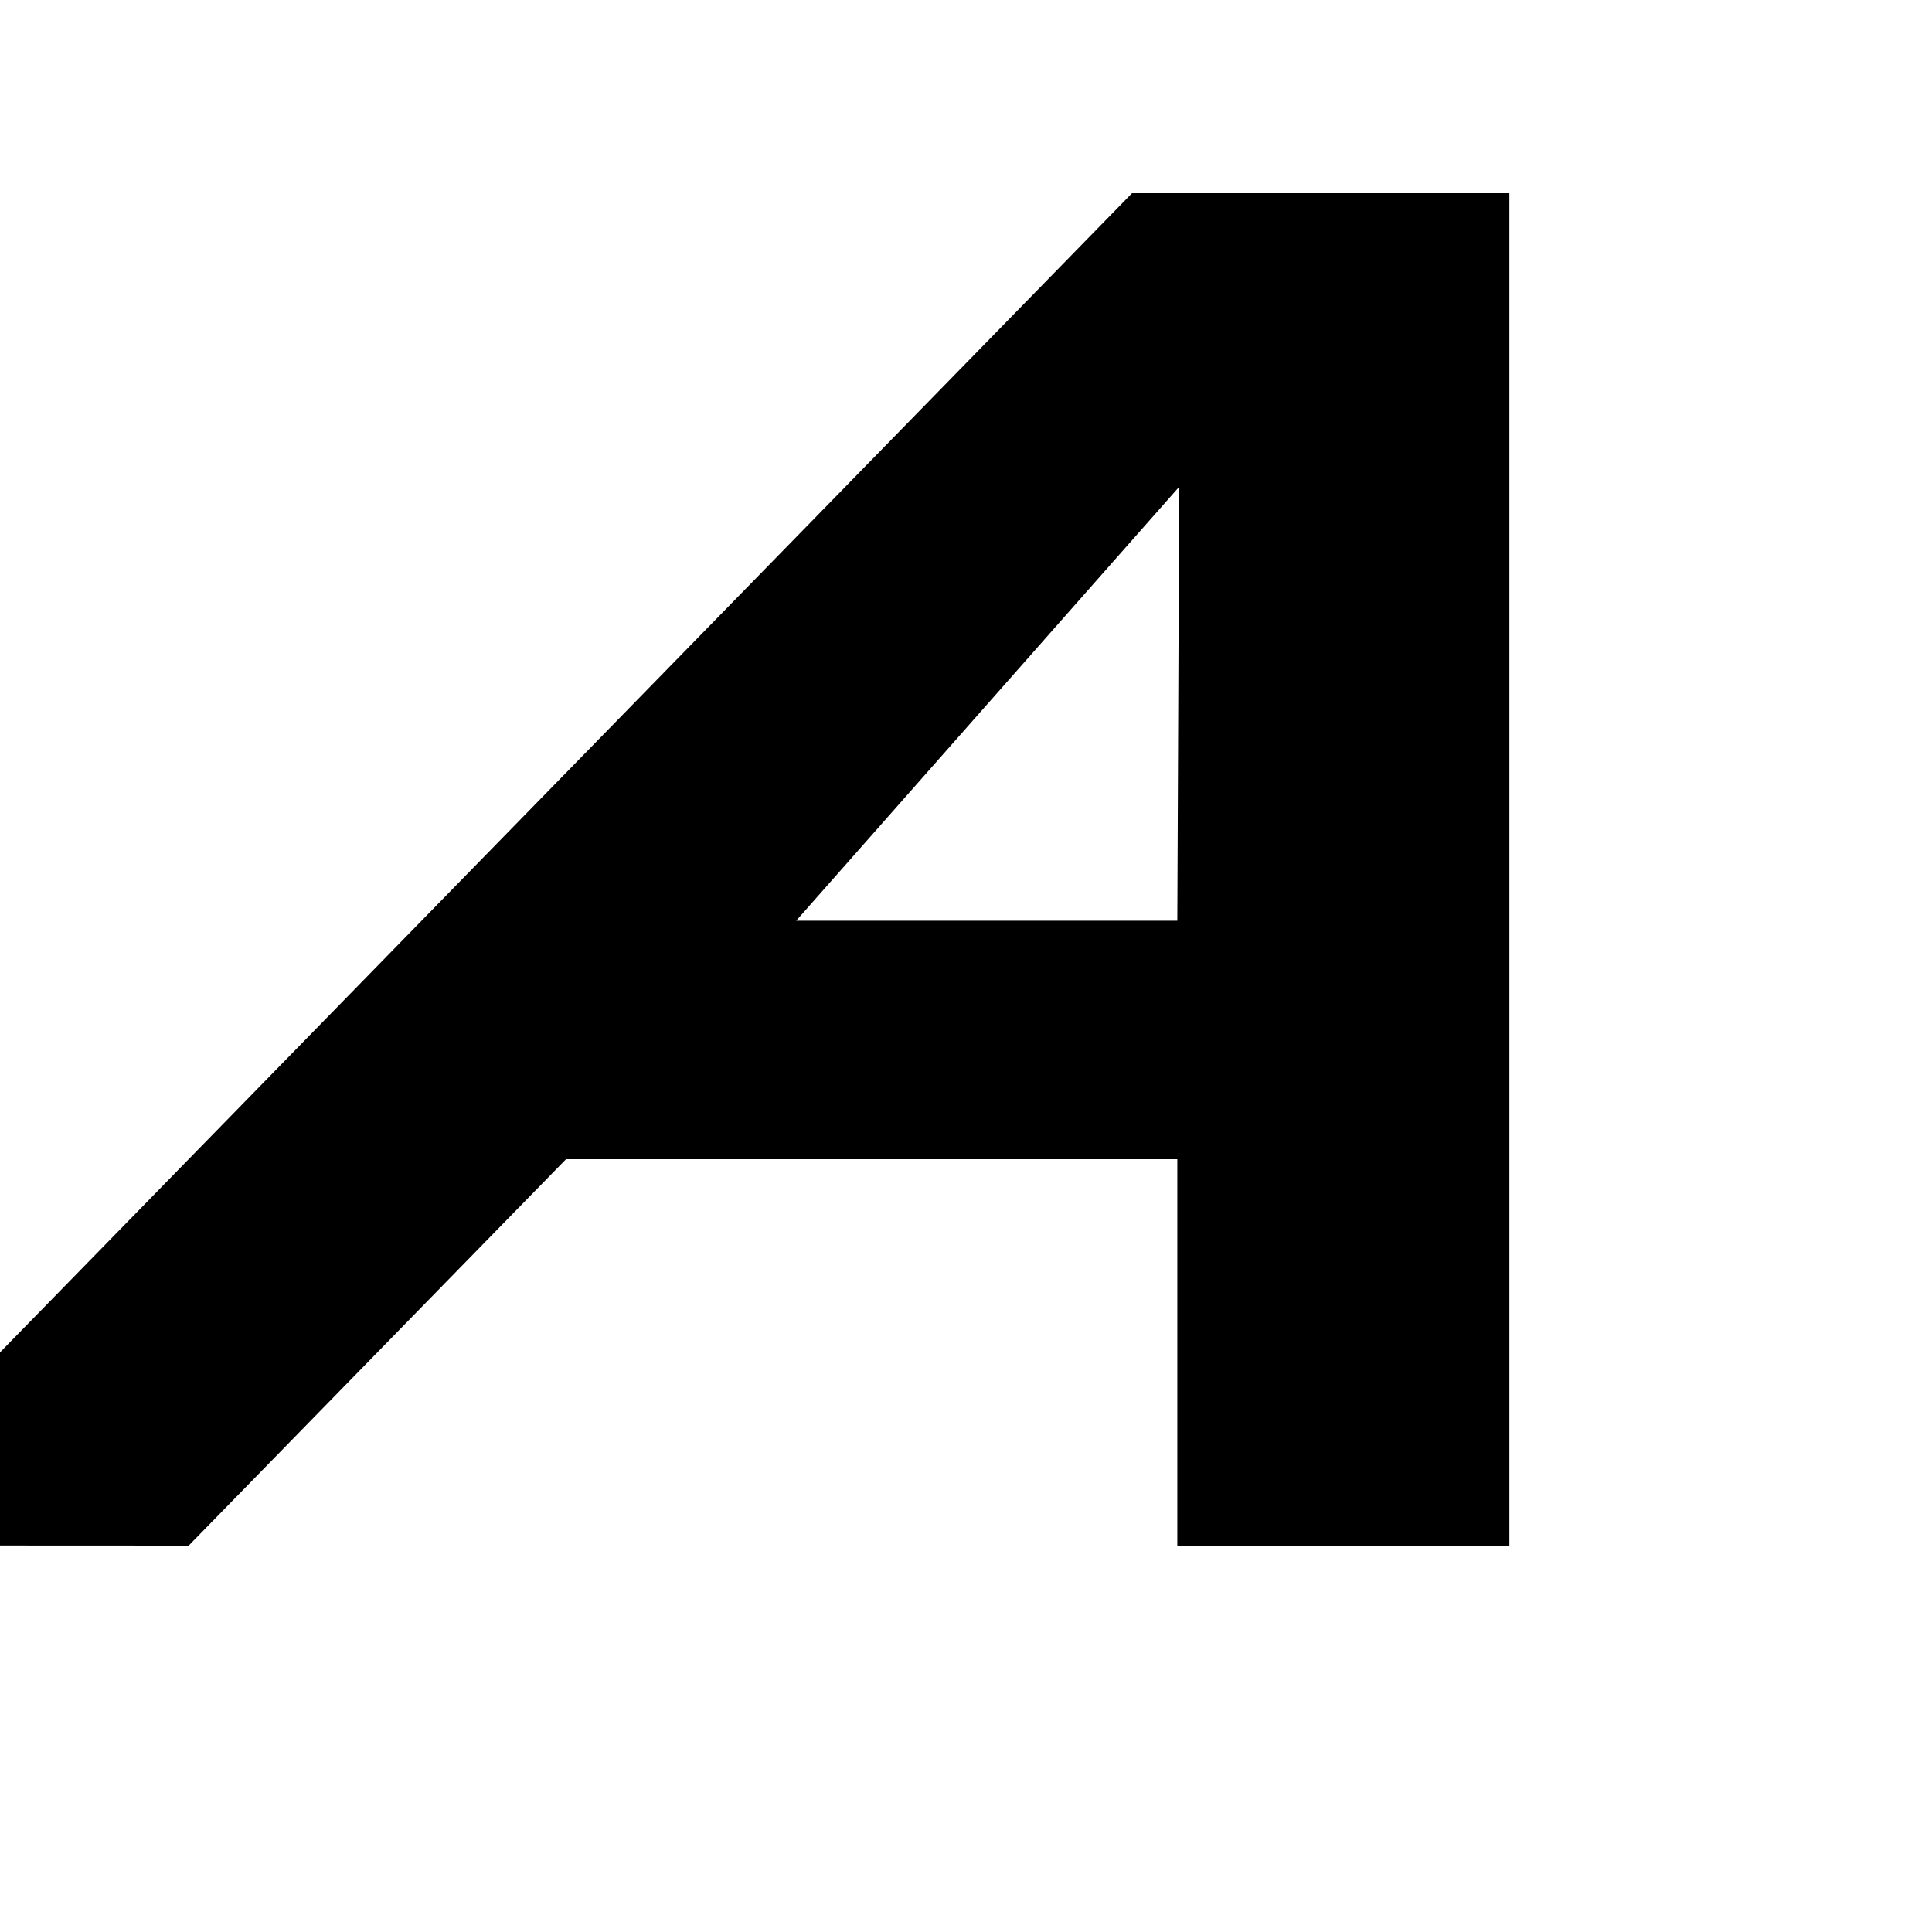
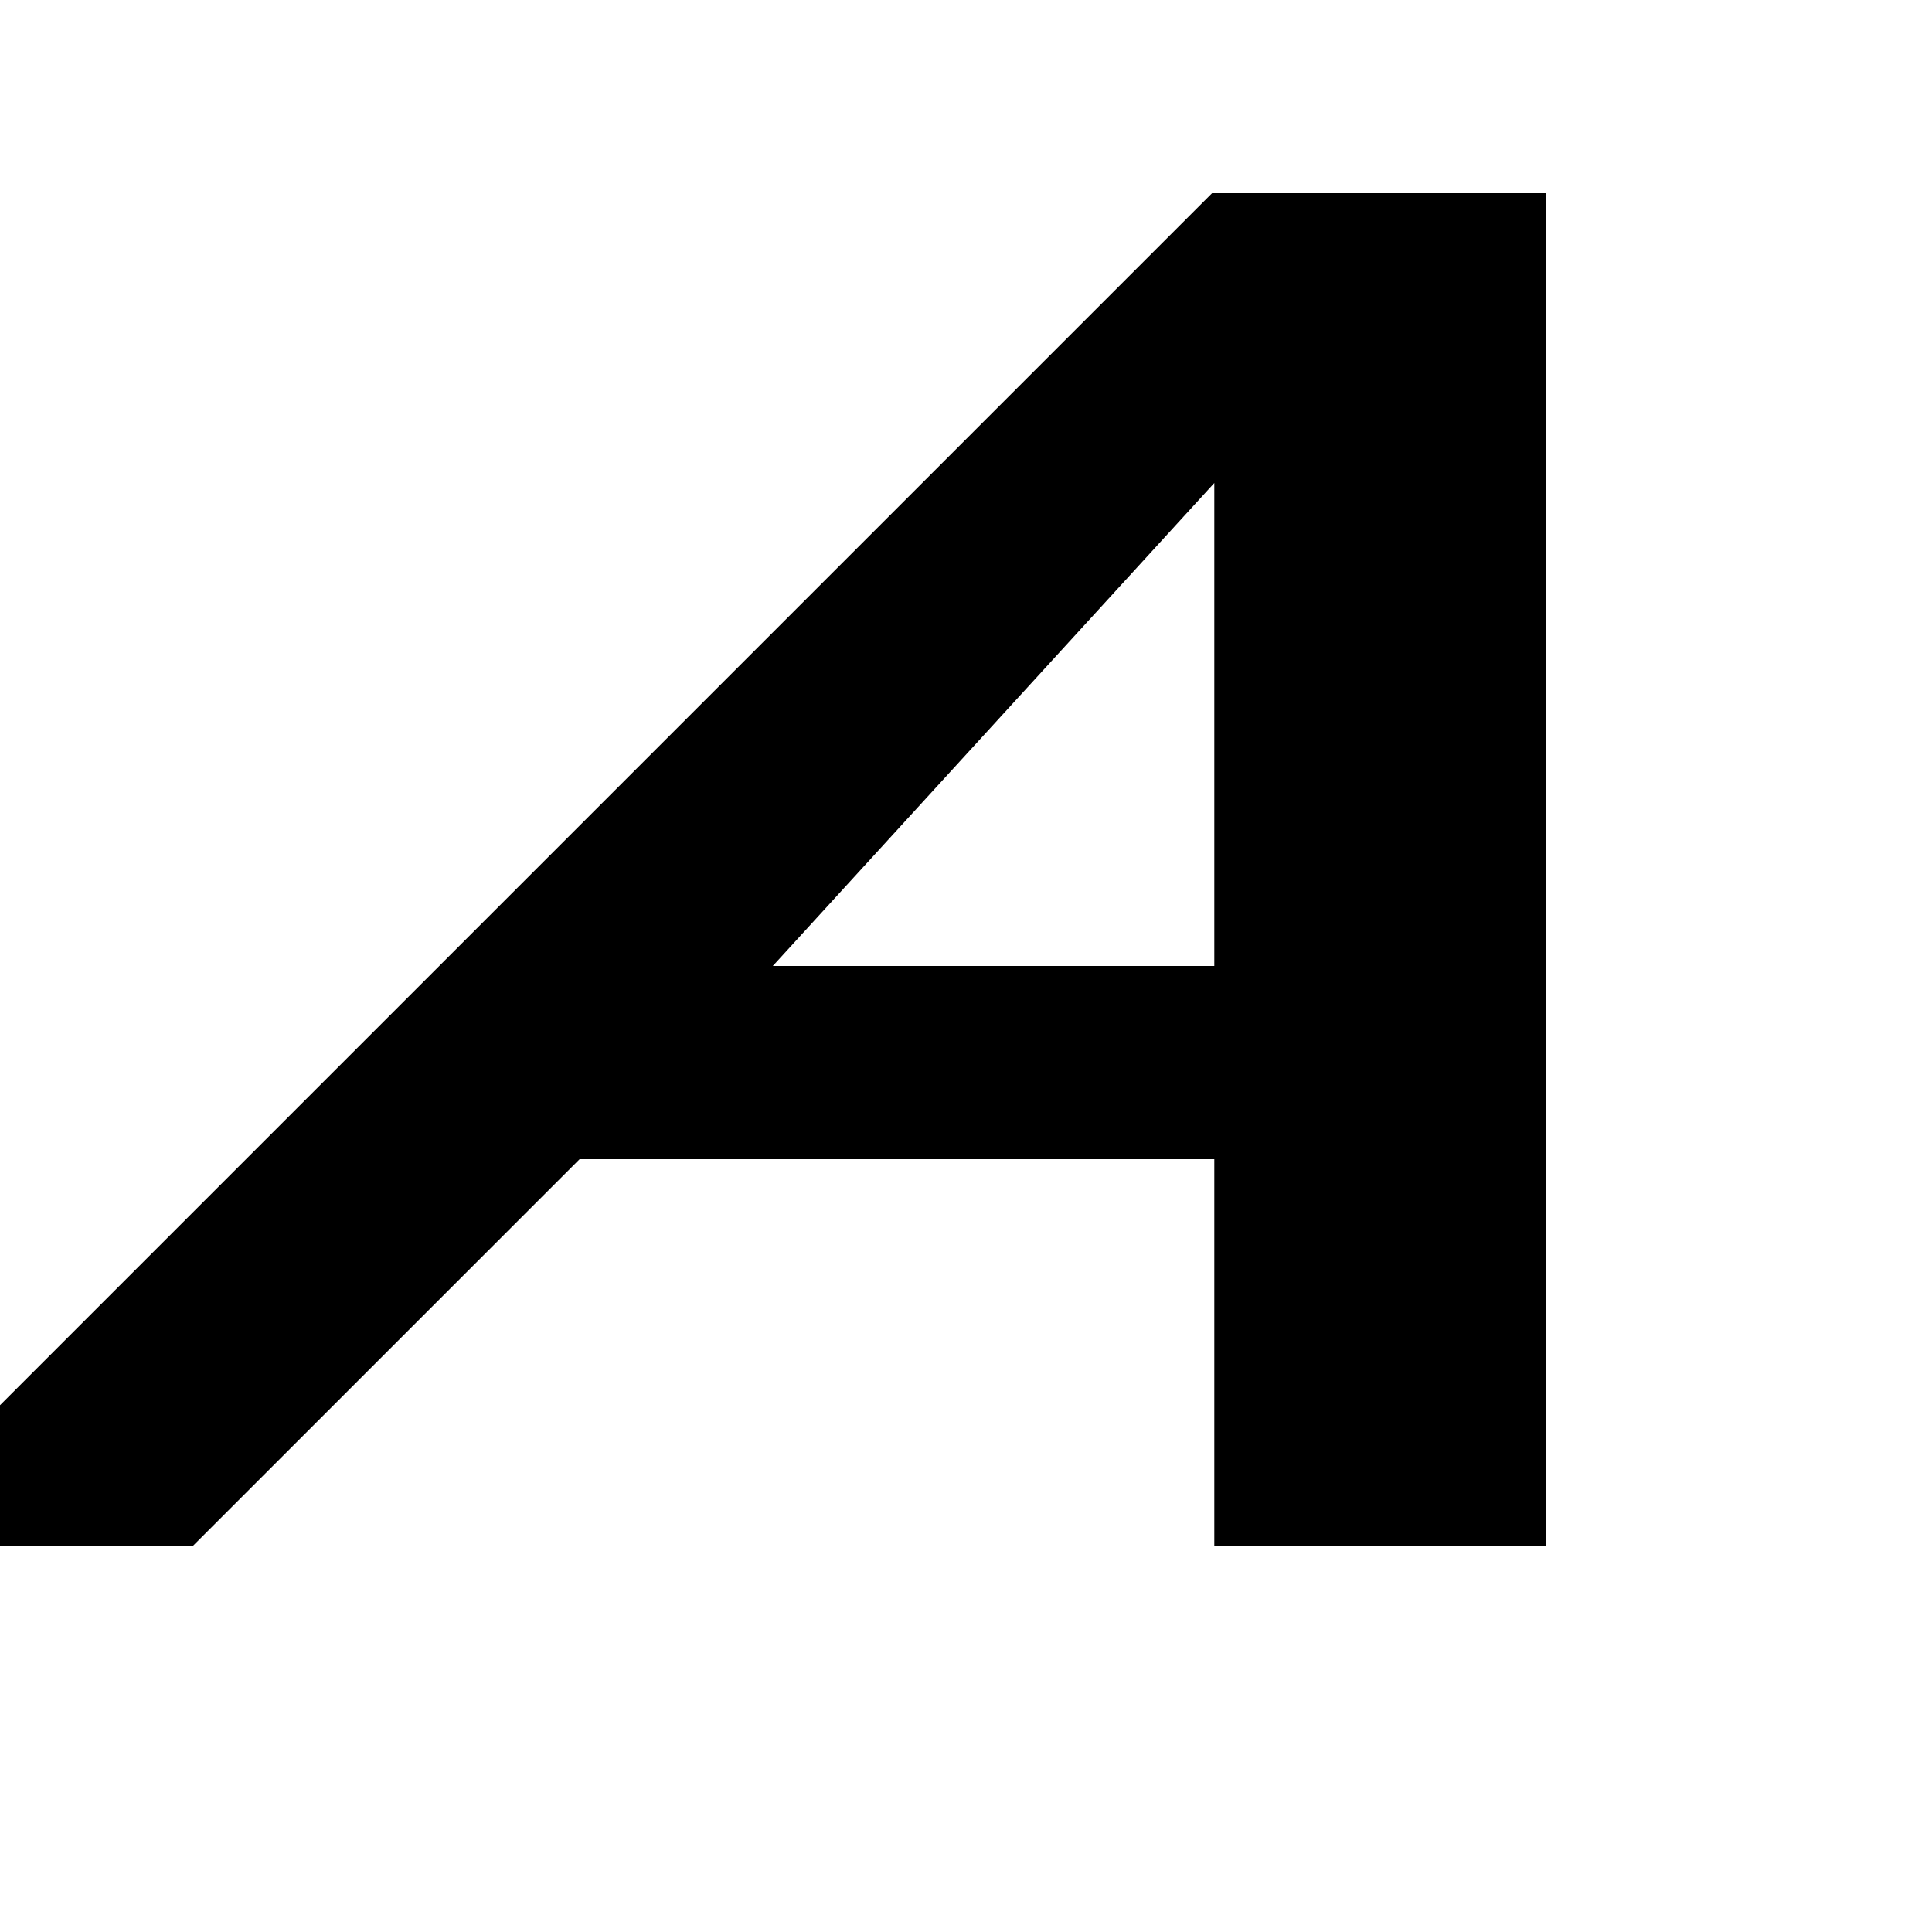
<svg xmlns="http://www.w3.org/2000/svg" height="1024" width="1024" version="1.1" id="svg4375" viewBox="0 0 1024 1024" xml:space="preserve">
  <defs id="defs4">
    <linearGradient id="linearGradient8000">
      <stop style="stop-color:#000000;stop-opacity:1;" offset="0" id="stop7998" />
    </linearGradient>
    <clipPath clipPathUnits="userSpaceOnUse" id="clipPath6029">
      <g id="use6031" />
    </clipPath>
  </defs>
  <g id="layer1" style="display:inline">
-     <path id="path9427" style="display:inline;fill:#000000;stroke-width:0.982" d="M 624,488 625,258 422,488 Z M 800,102.4 V 819.2 H 624 V 614.4 H 300 L 100,819.2 0,819.152 V 716.8 L 600,102.4 Z" />
+     <path id="path9427" style="display:inline;fill:#000000;stroke-width:0.982" d="M 643.6,512 V 256 l -234,256 z M 819.2,102.4 v 716.8 l -175.6,0 V 614.4 l -336.4,0 -204.8,204.8 H 0 V 744.8 L 642.4,102.4 Z" />
  </g>
</svg>
